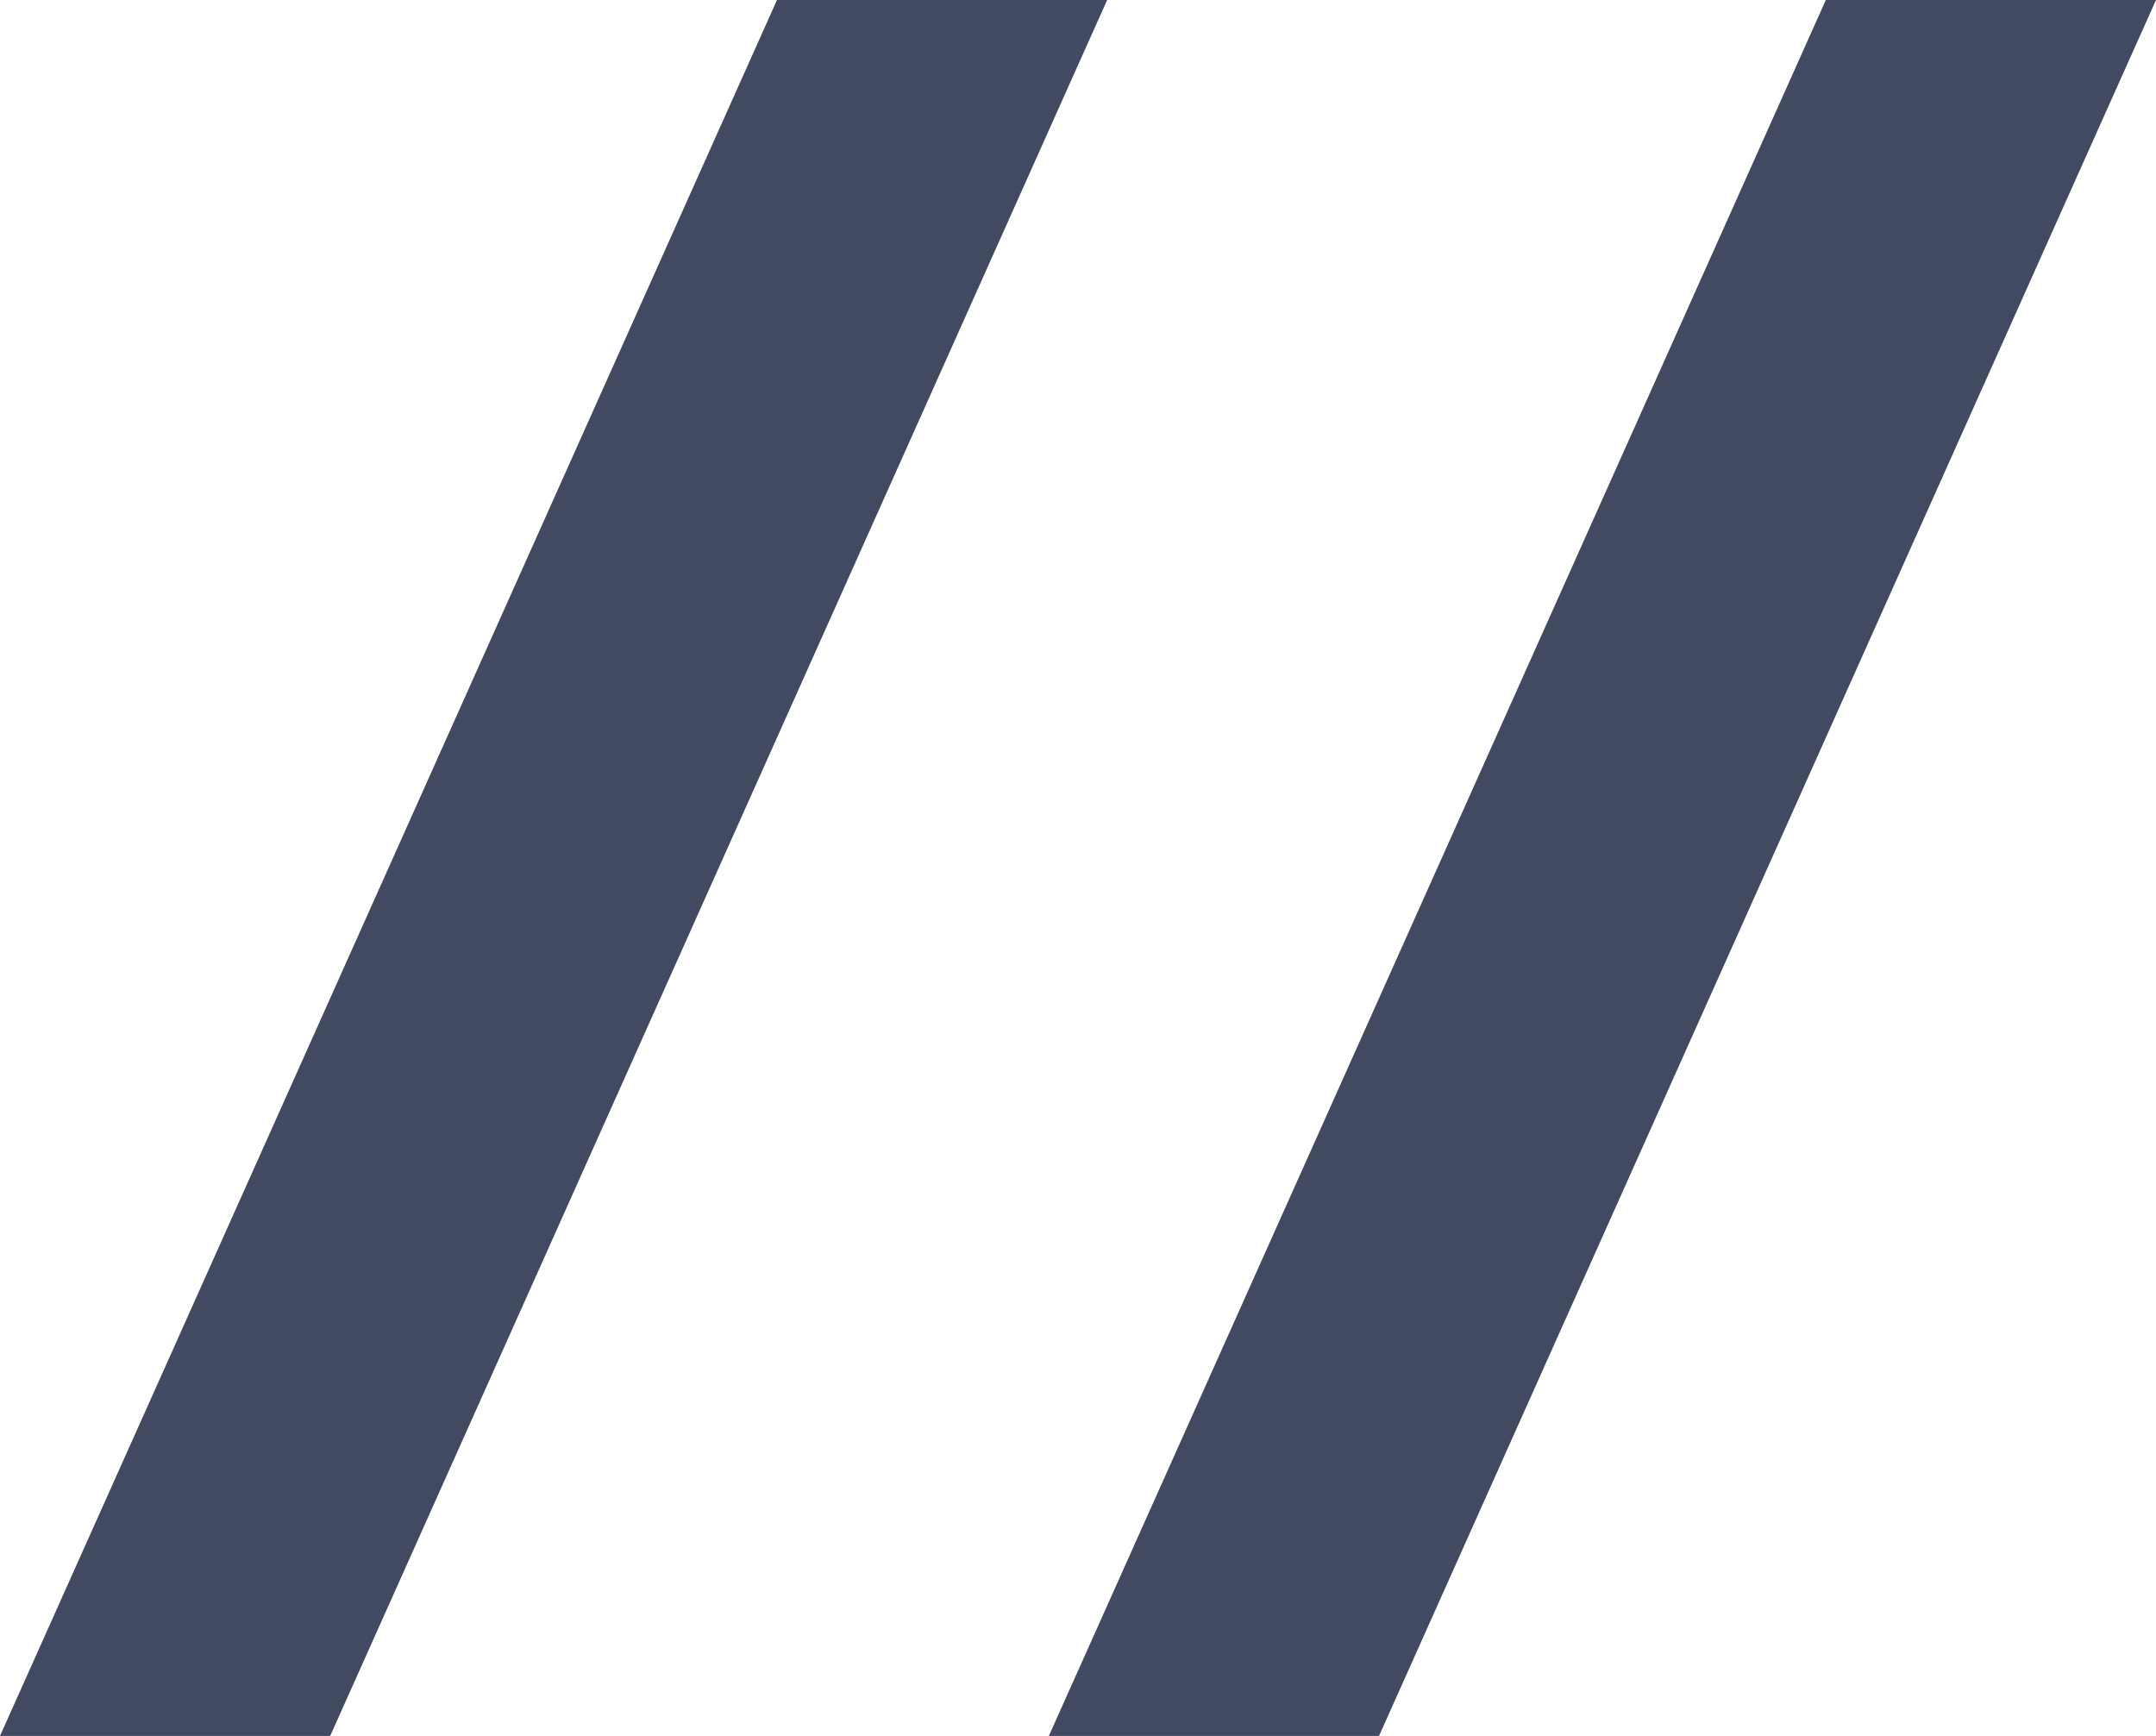
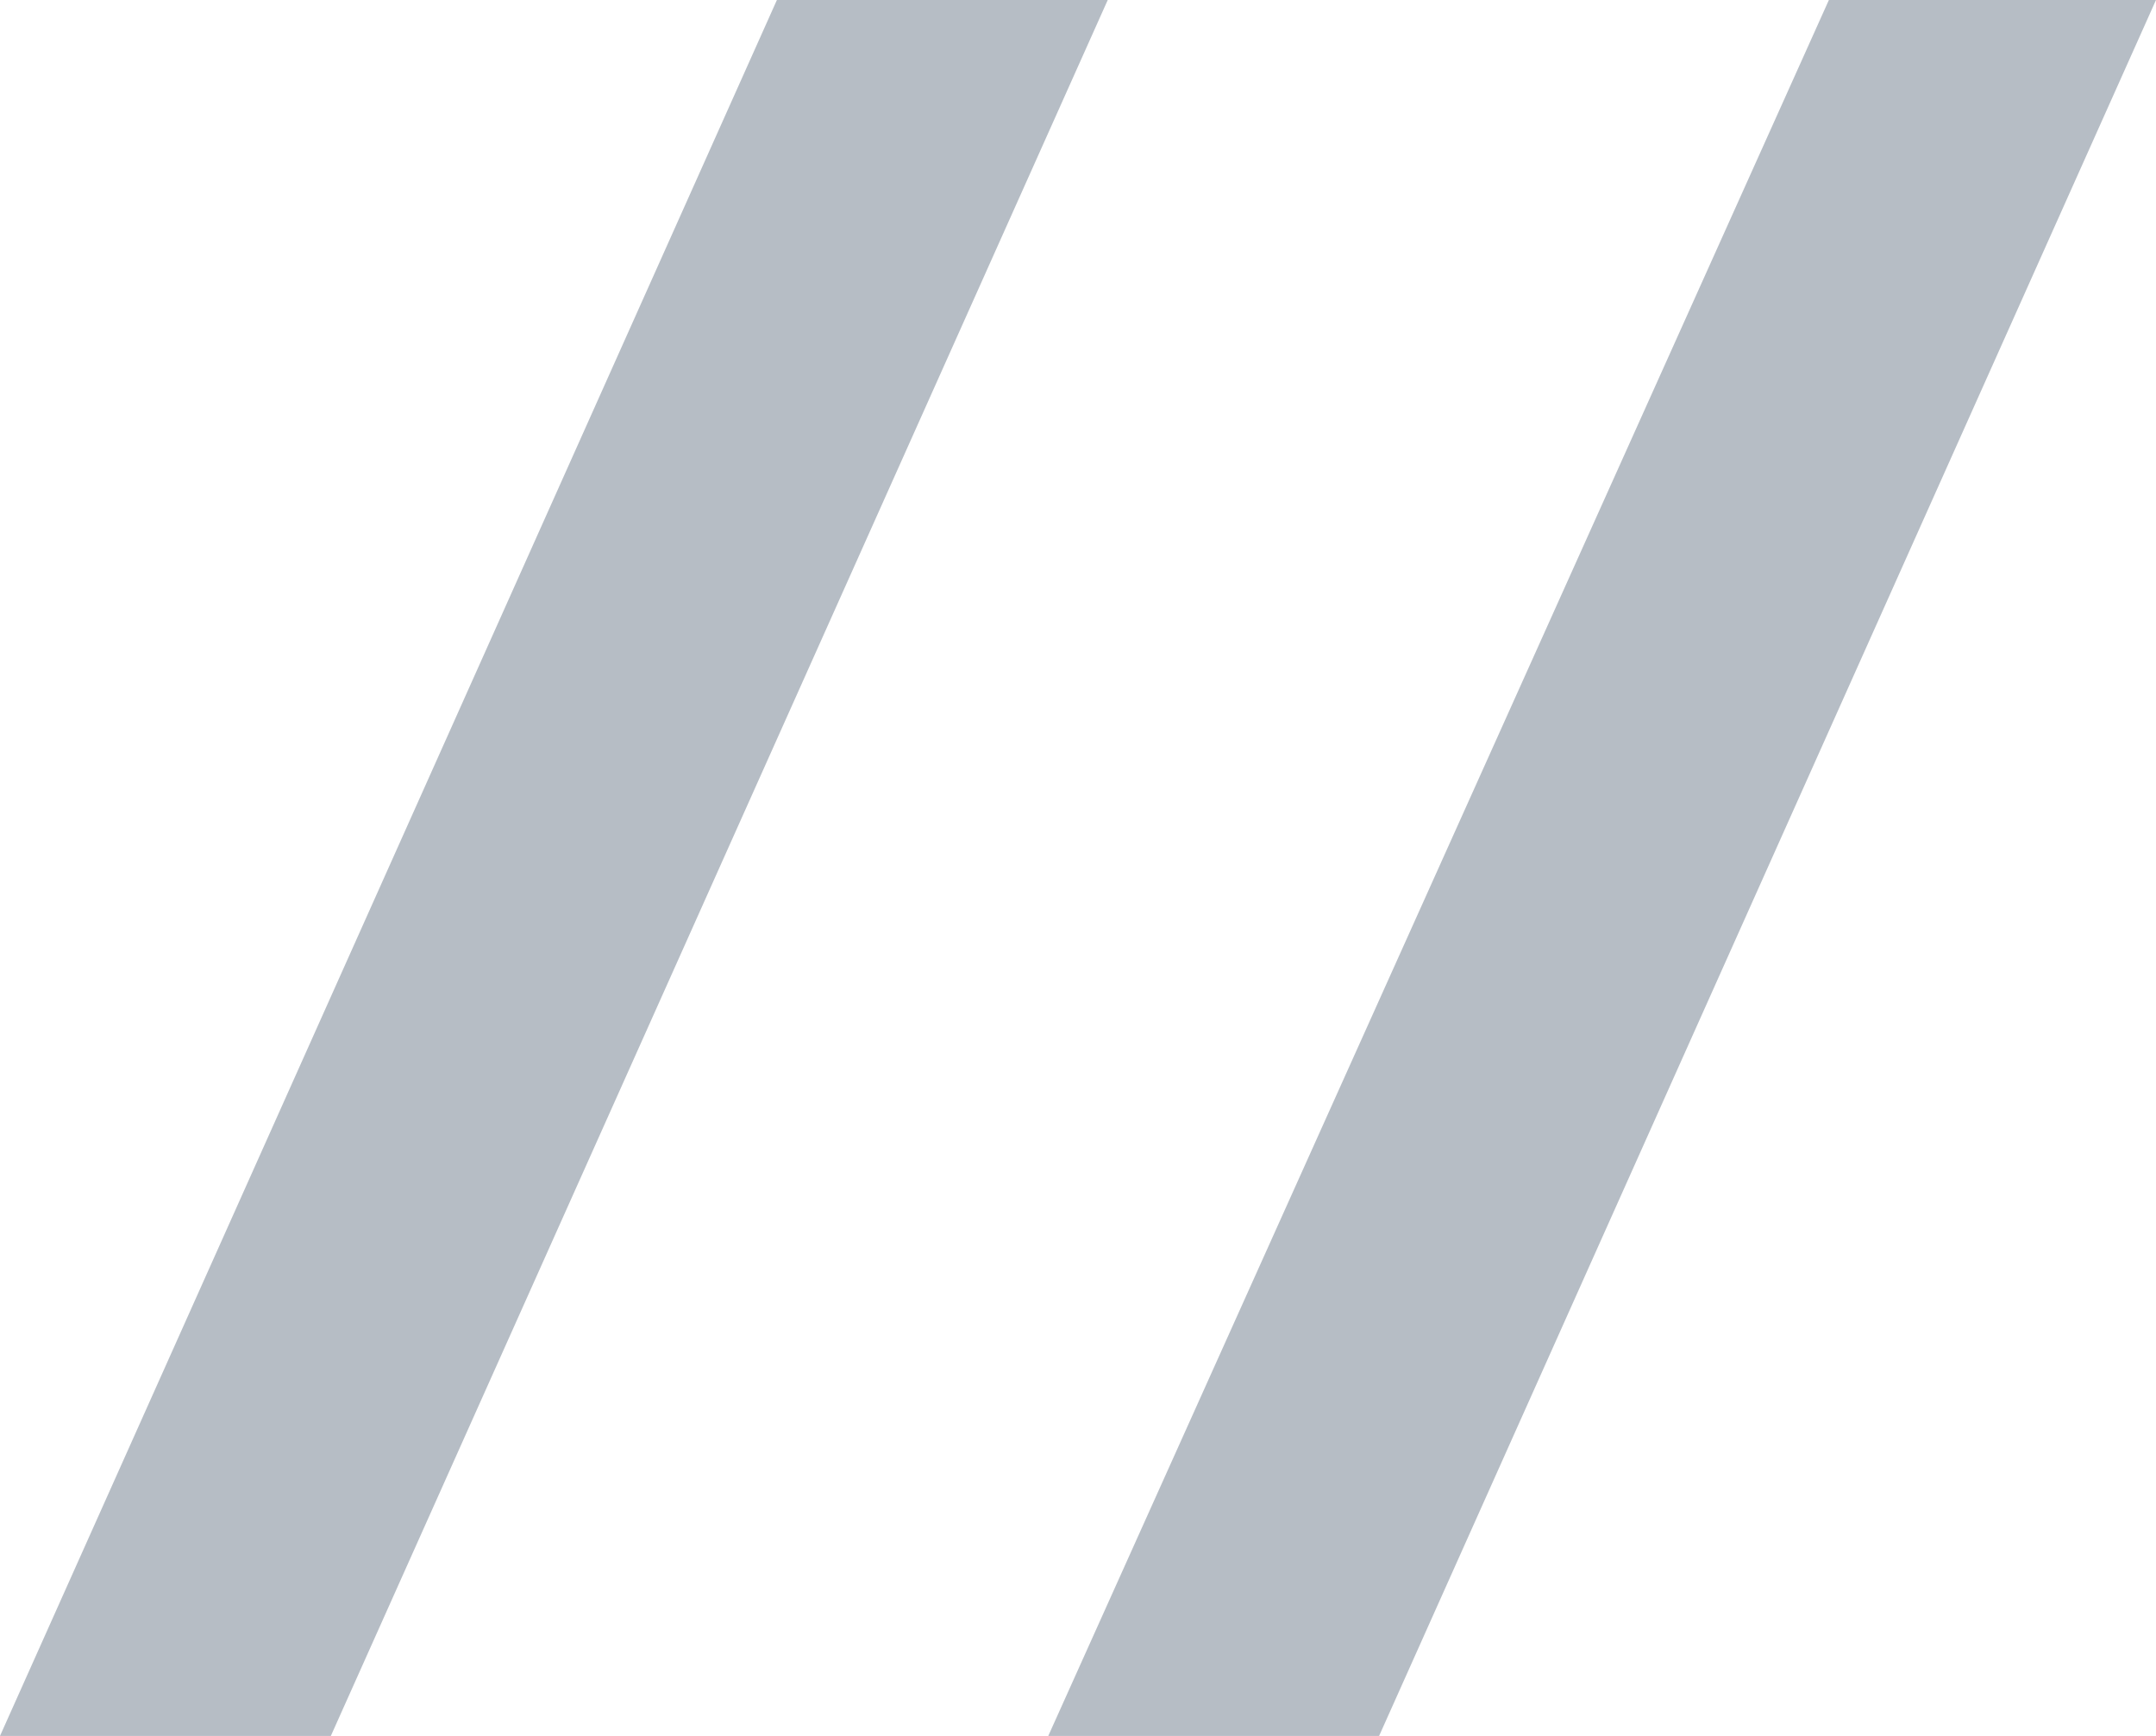
- <svg xmlns="http://www.w3.org/2000/svg" viewBox="0 0 58.05 46.74">
-   <defs>
-     <style>.cls-1{fill:#424a61;}</style>
-   </defs>
-   <g id="Layer_2" data-name="Layer 2">
-     <g id="Layer_1-2" data-name="Layer 1">
-       <polygon class="cls-1" points="37.13 46.74 58.05 0 49.16 0 28.24 46.74 37.13 46.74" />
-       <polygon class="cls-1" points="8.89 46.74 29.81 0 20.92 0 0 46.74 8.89 46.74" />
+ <svg xmlns="http://www.w3.org/2000/svg" version="1.1" id="Layer_1" x="0px" y="0px" viewBox="0 0 58 46.7" style="enable-background:new 0 0 58 46.7;" xml:space="preserve">
+   <style type="text/css">
+ 	.st0{fill:#B6BDC5;}
+ </style>
+   <g id="Layer_2_1_">
+     <g id="Layer_1-2">
+       <polygon class="st0" points="37.1,46.7 58,0 49.2,0 28.2,46.7   " />
+       <polygon class="st0" points="8.9,46.7 29.8,0 20.9,0 0,46.7   " />
    </g>
  </g>
</svg>
